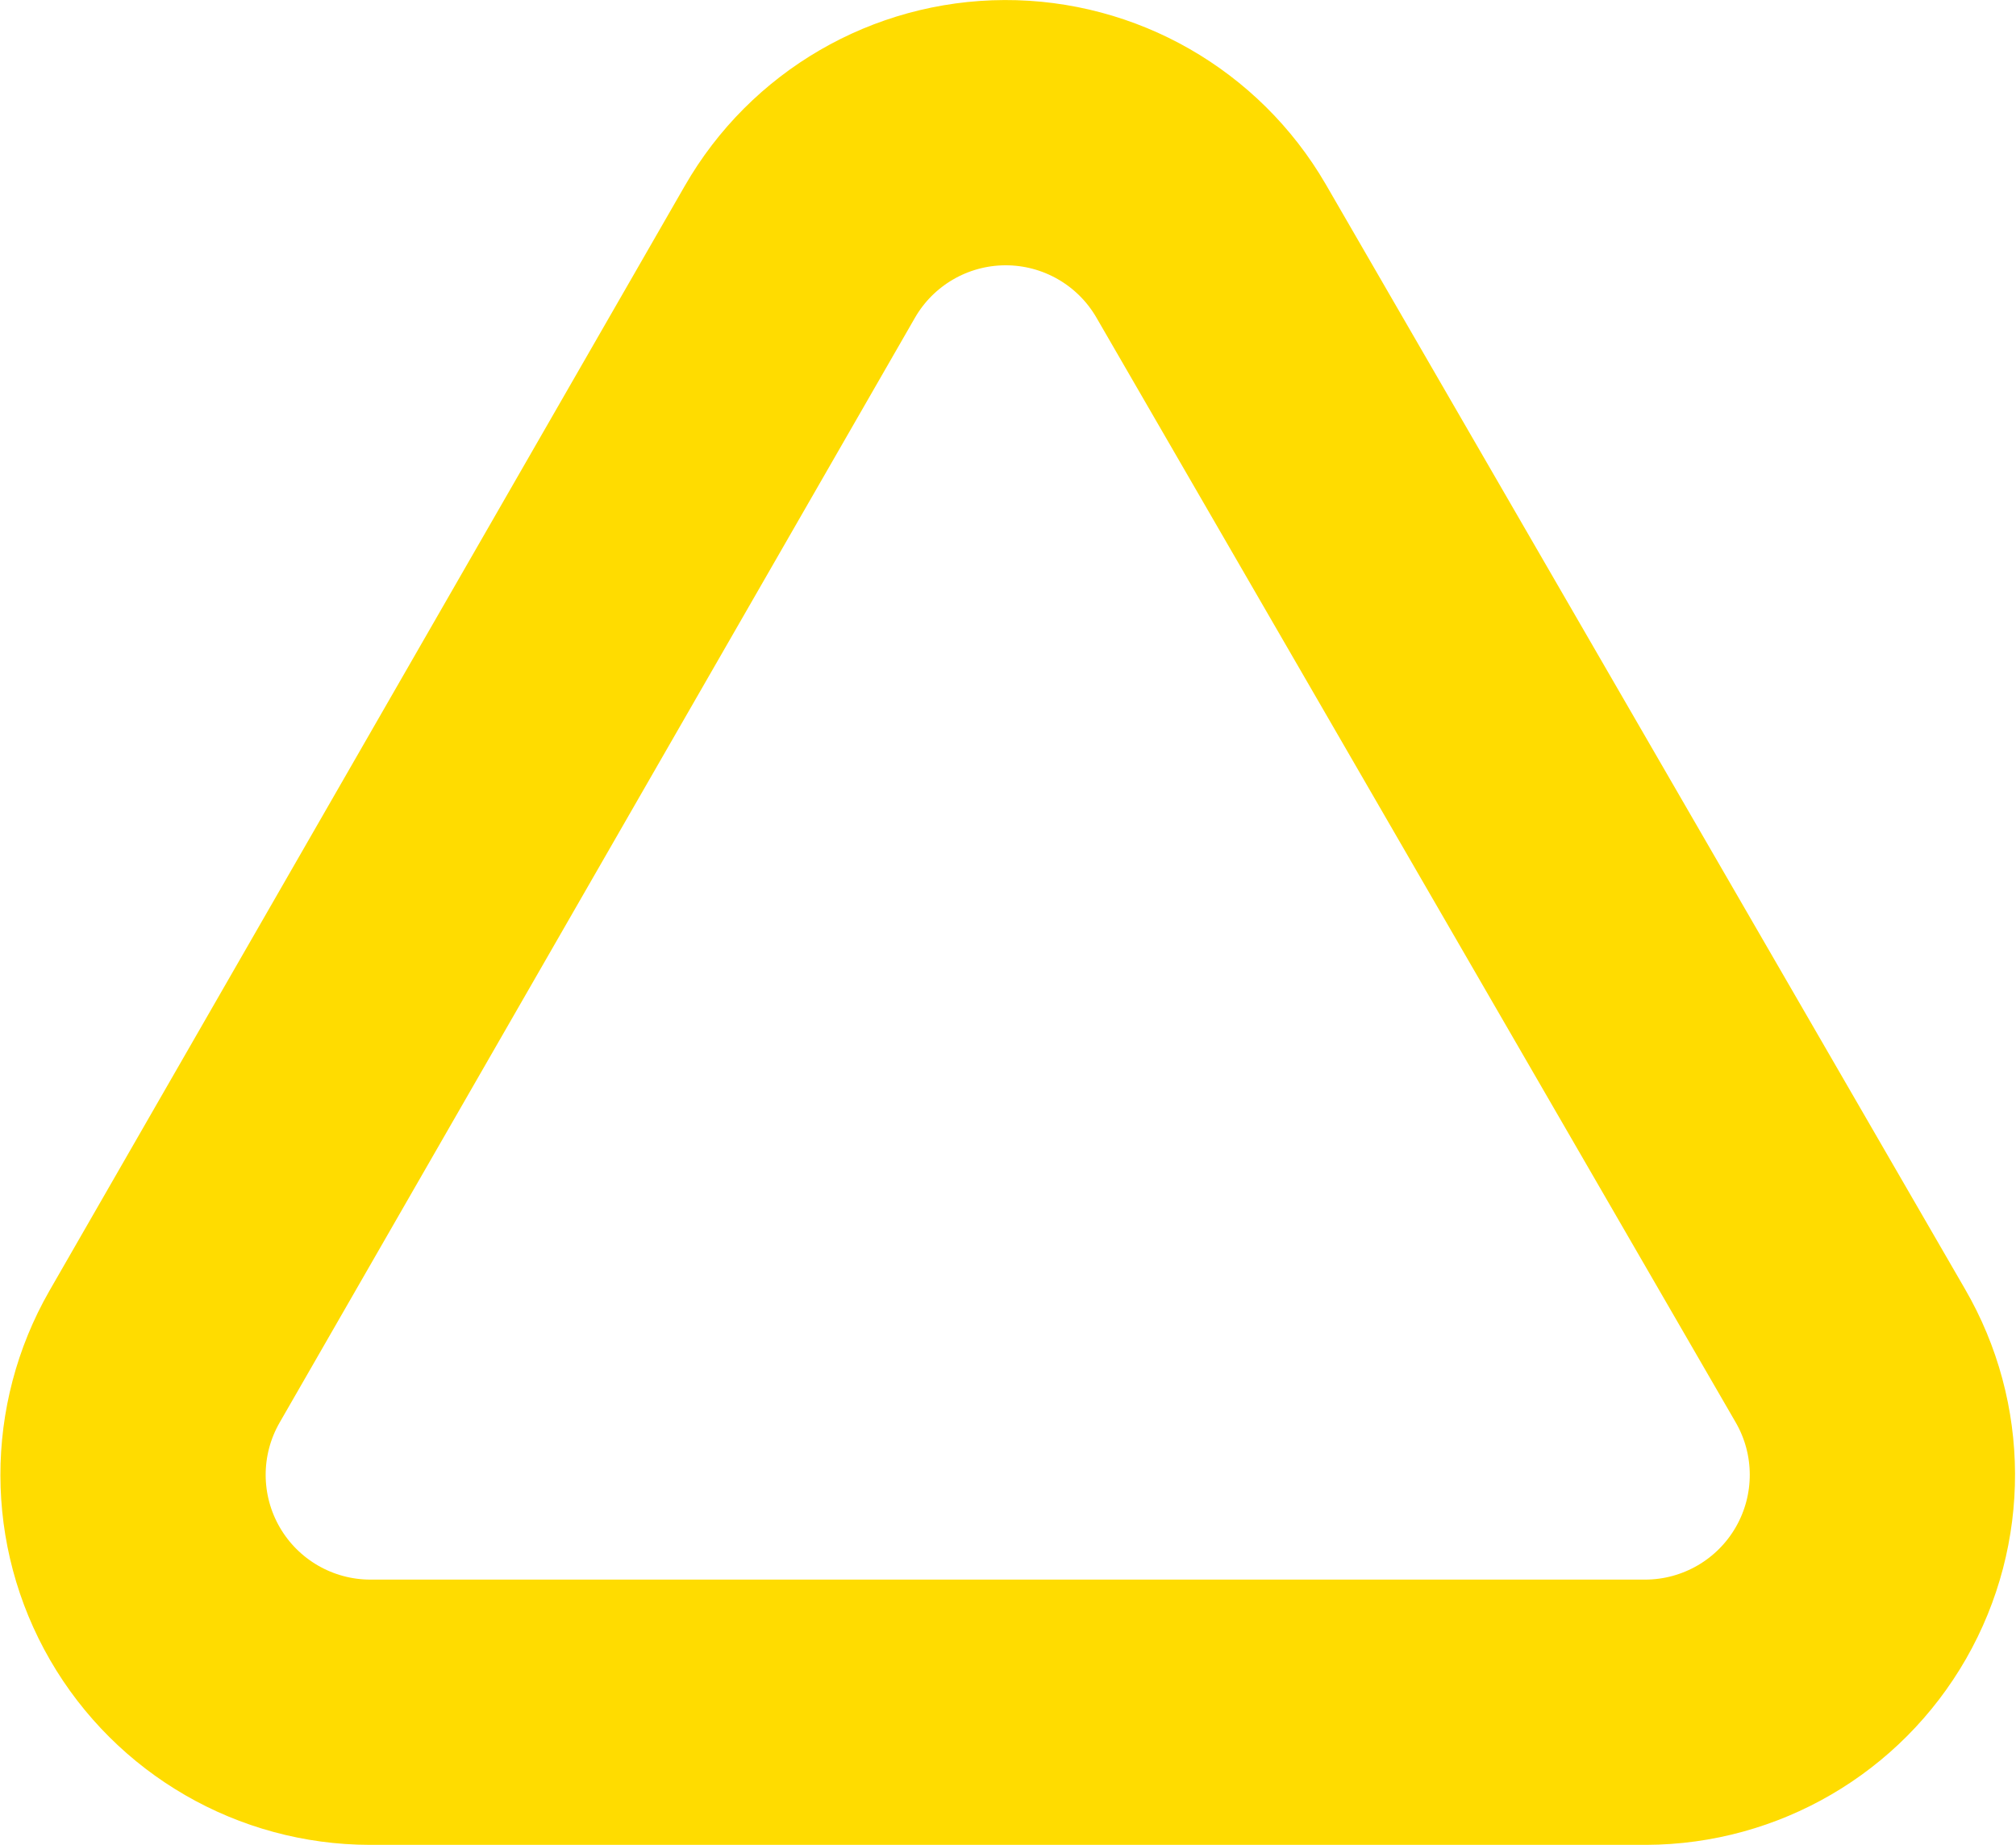
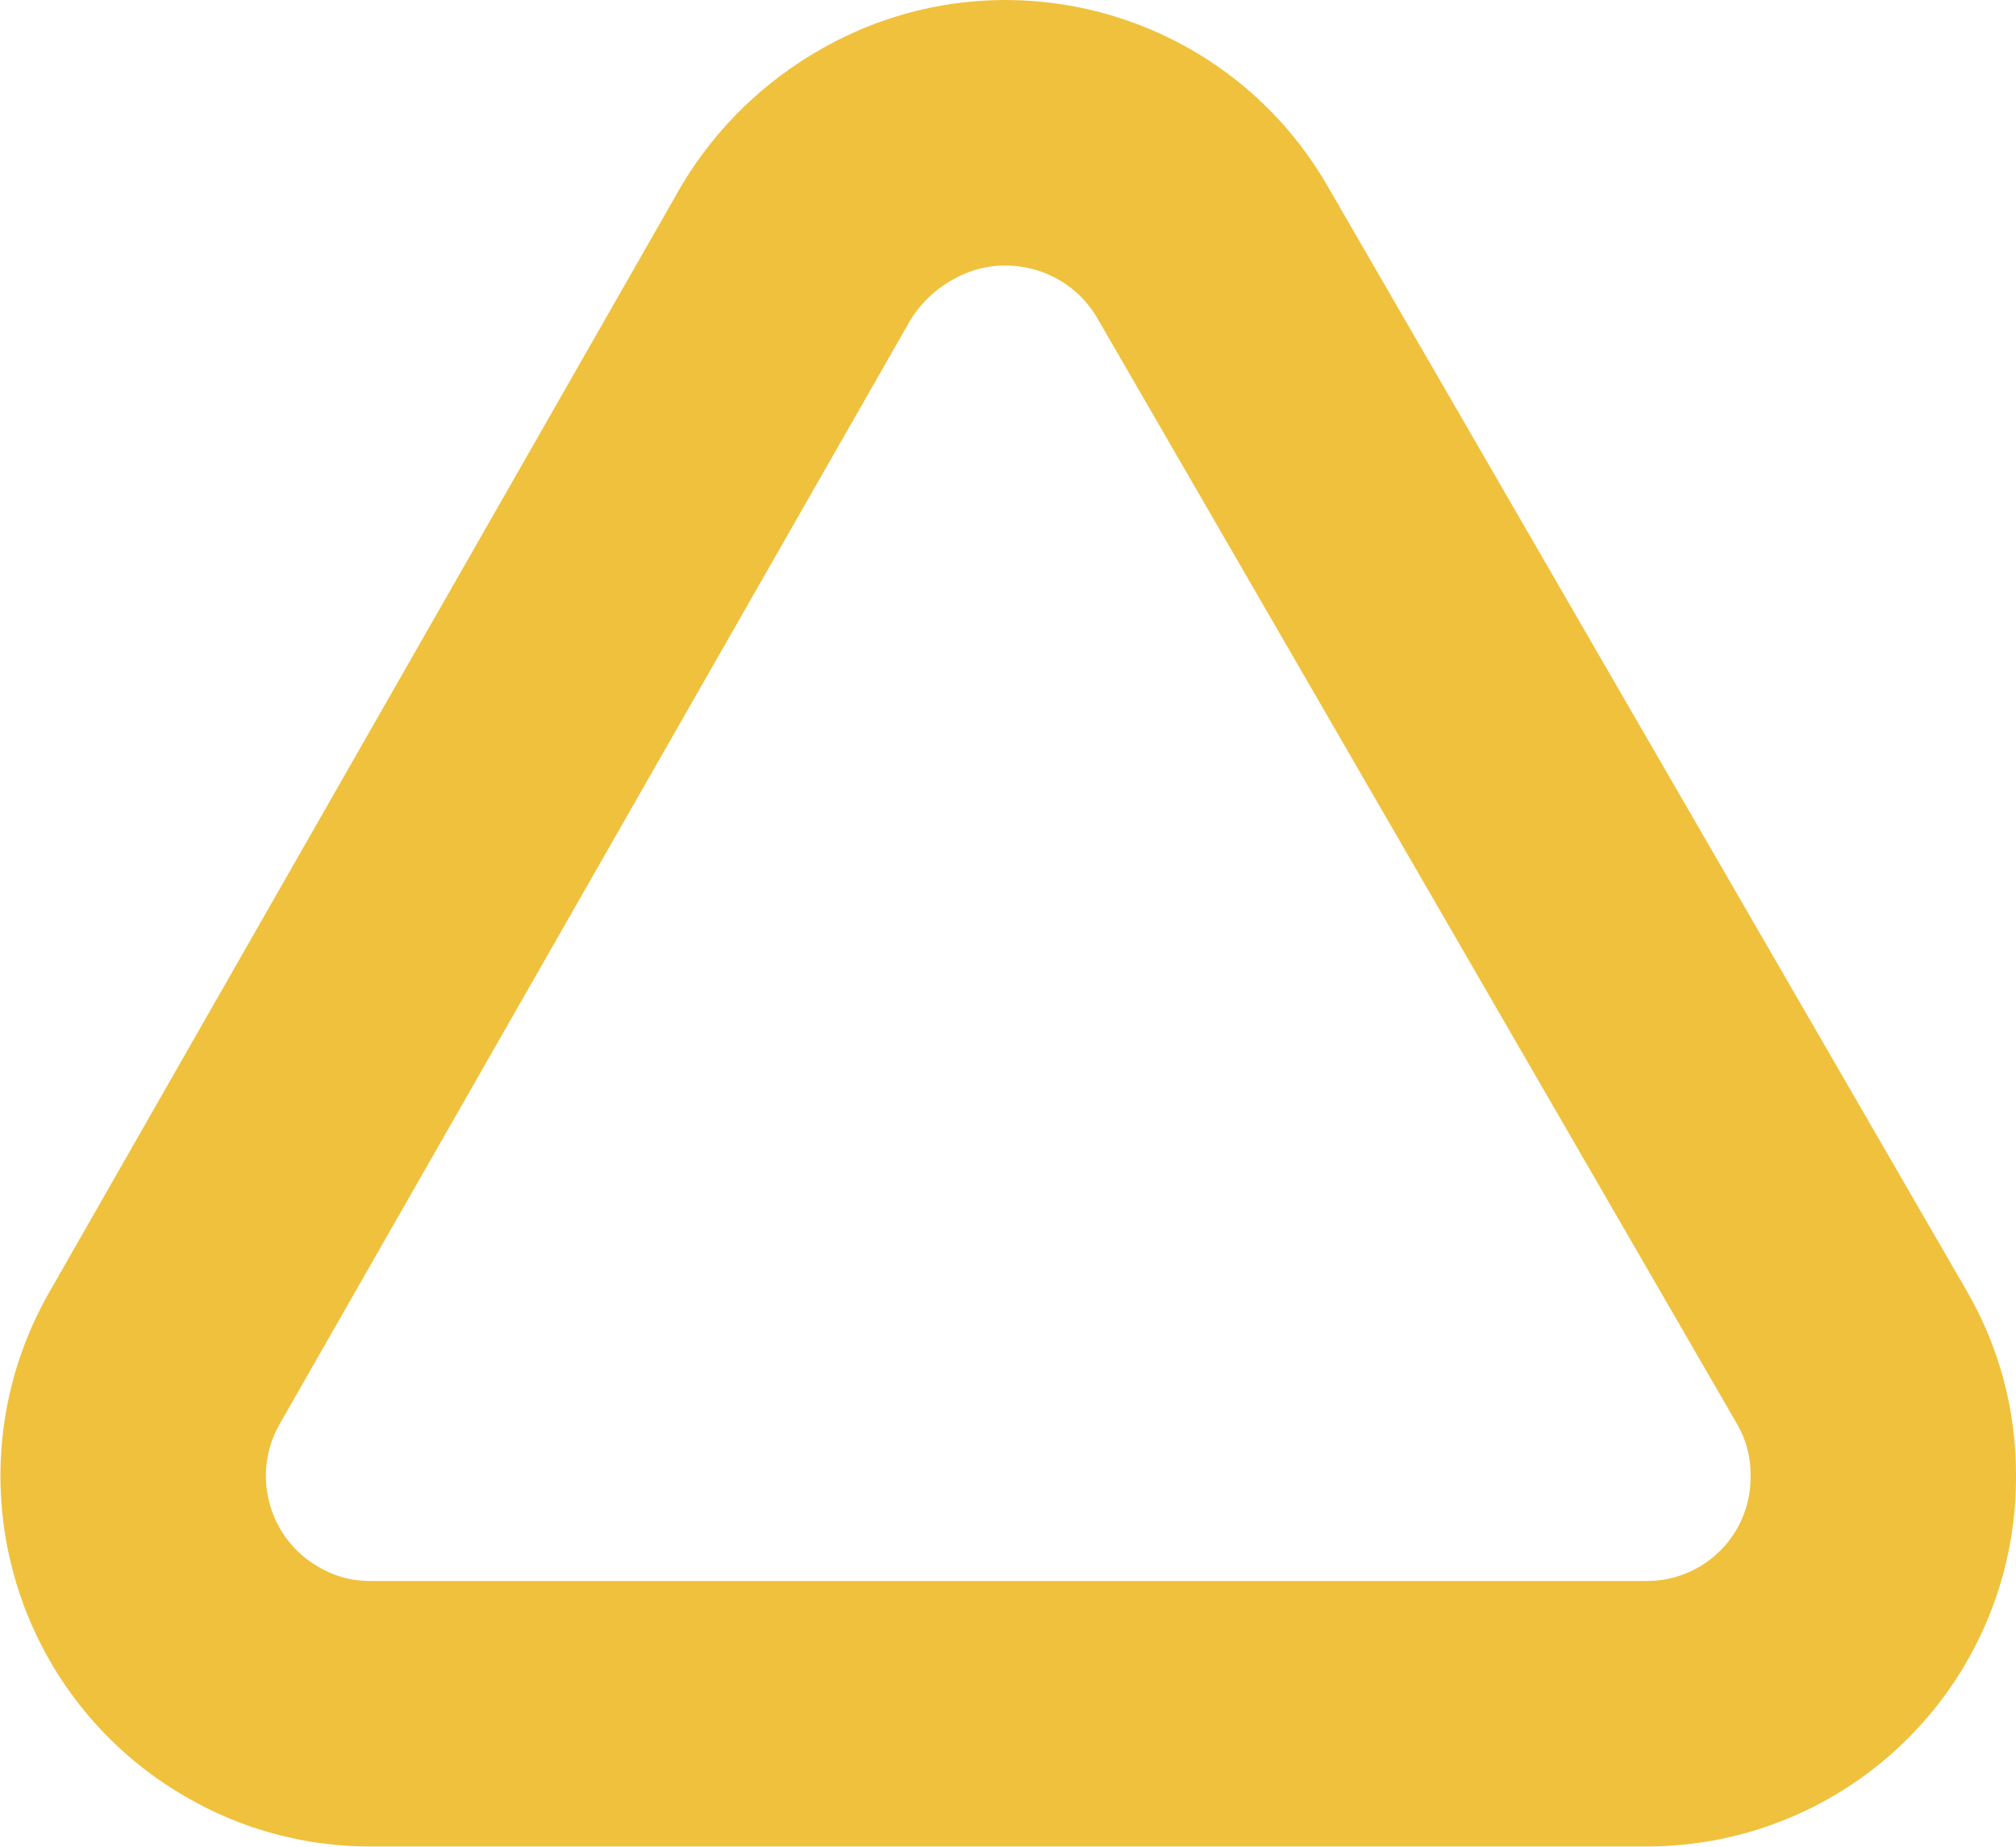
- <svg xmlns="http://www.w3.org/2000/svg" id="Layer_1" data-name="Layer 1" viewBox="0 0 15.2 13.91" version="1.1">
-   <defs id="defs3">
-     <style id="style5">.cls-1{fill:none;stroke-miterlimit:10;stroke-width:2px;stroke:url(#linear-gradient);}</style>
-     <linearGradient id="linear-gradient" x1="1.15" y1="6.3" x2="16.35" y2="6.3" gradientTransform="translate(-0.41 0.58) rotate(-0.09)" gradientUnits="userSpaceOnUse">
-       <stop offset="0" stop-color="#f54e2d" id="stop8" />
-       <stop offset="0.34" stop-color="#f65130" id="stop10" />
-       <stop offset="0.64" stop-color="#f9593b" id="stop12" />
-       <stop offset="0.91" stop-color="#fd674c" id="stop14" />
-       <stop offset="1" stop-color="#ff6d54" id="stop16" />
-     </linearGradient>
+ <svg xmlns="http://www.w3.org/2000/svg" id="Layer_1" data-name="Layer 1" viewBox="0 0 15.19 13.91">
+   <defs>
+     <style>.cls-1{fill:none;stroke:#f0c13d;stroke-miterlimit:10;stroke-width:2px;}</style>
  </defs>
-   <path class="cls-1" d="M6.79,1.81,2,10.14a1.79,1.79,0,0,0,1.55,2.68h9.62a1.79,1.79,0,0,0,1.54-2.69L9.89,1.8A1.79,1.79,0,0,0,6.79,1.81Z" transform="translate(-0.76 0.09)" id="path20" style="stroke:#ffdc00;stroke-opacity:1" />
+   <path class="cls-1" d="M6,1.9,1.24,10.23a1.79,1.79,0,0,0,.66,2.44,1.75,1.75,0,0,0,.89.24h9.62a1.78,1.78,0,0,0,1.78-1.8,1.75,1.75,0,0,0-.24-.89L9.13,1.89a1.8,1.8,0,0,0-2.45-.65A1.87,1.87,0,0,0,6,1.9Z" transform="translate(0 0)" />
</svg>
